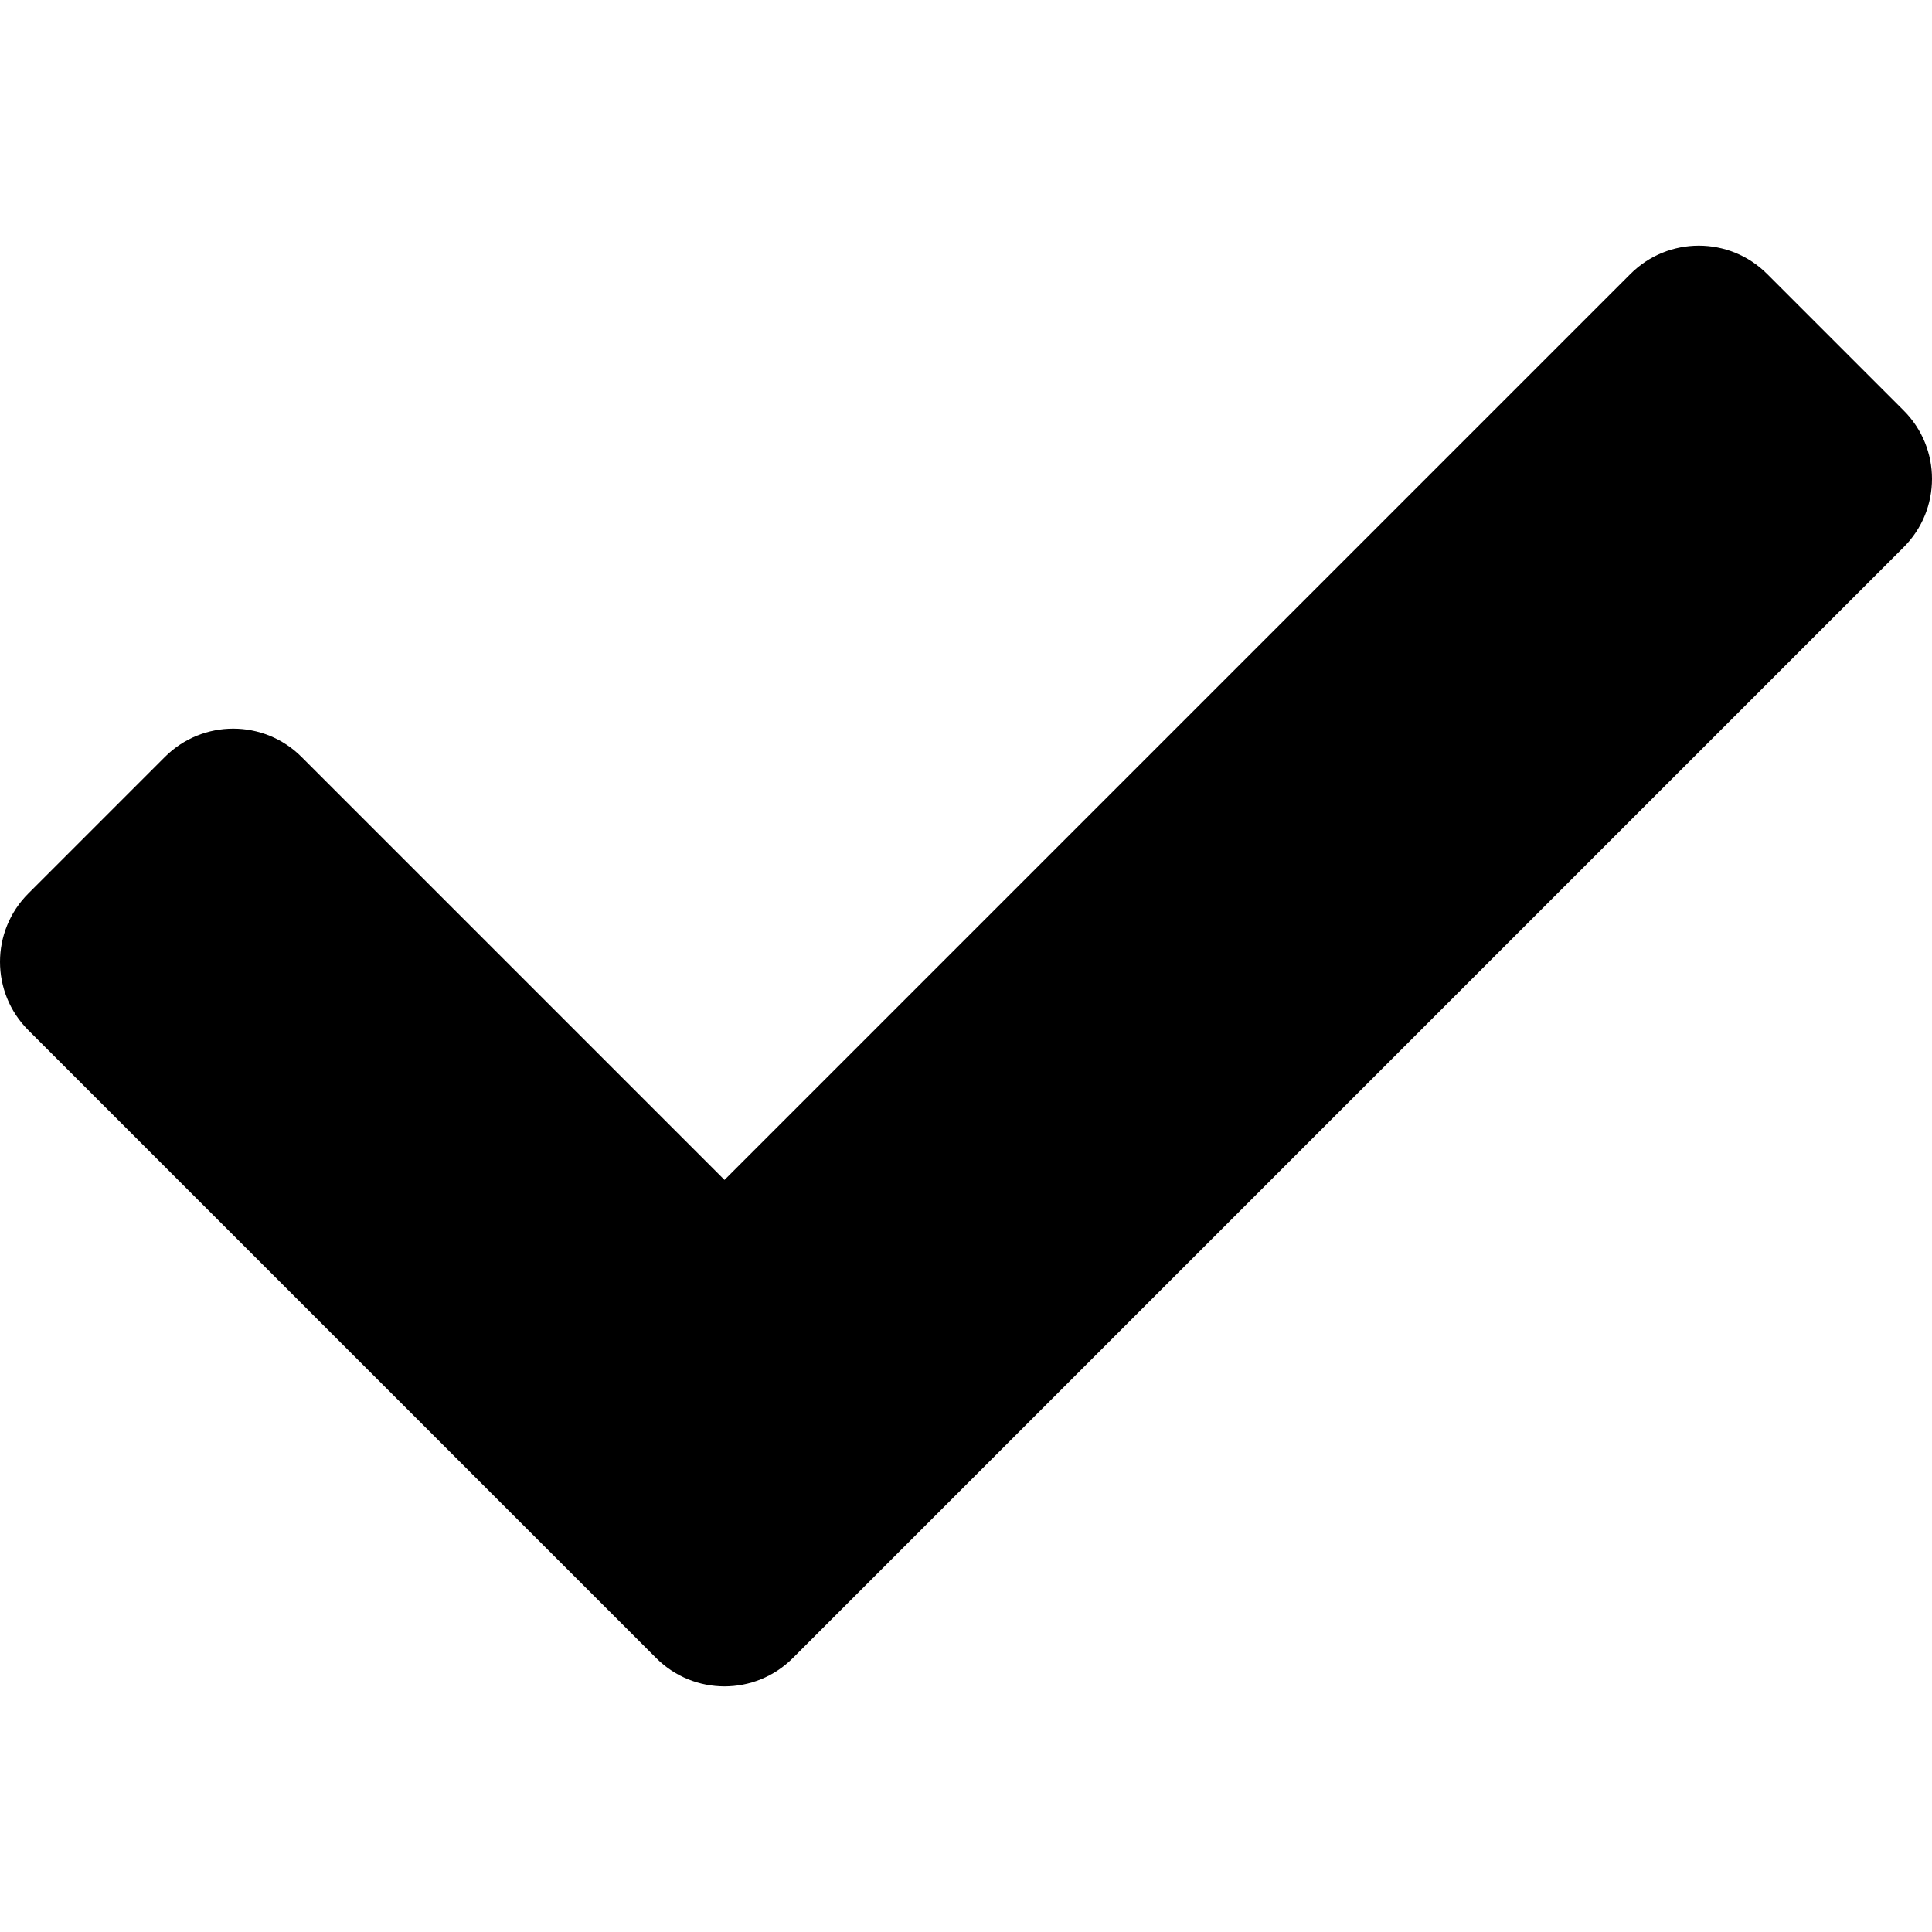
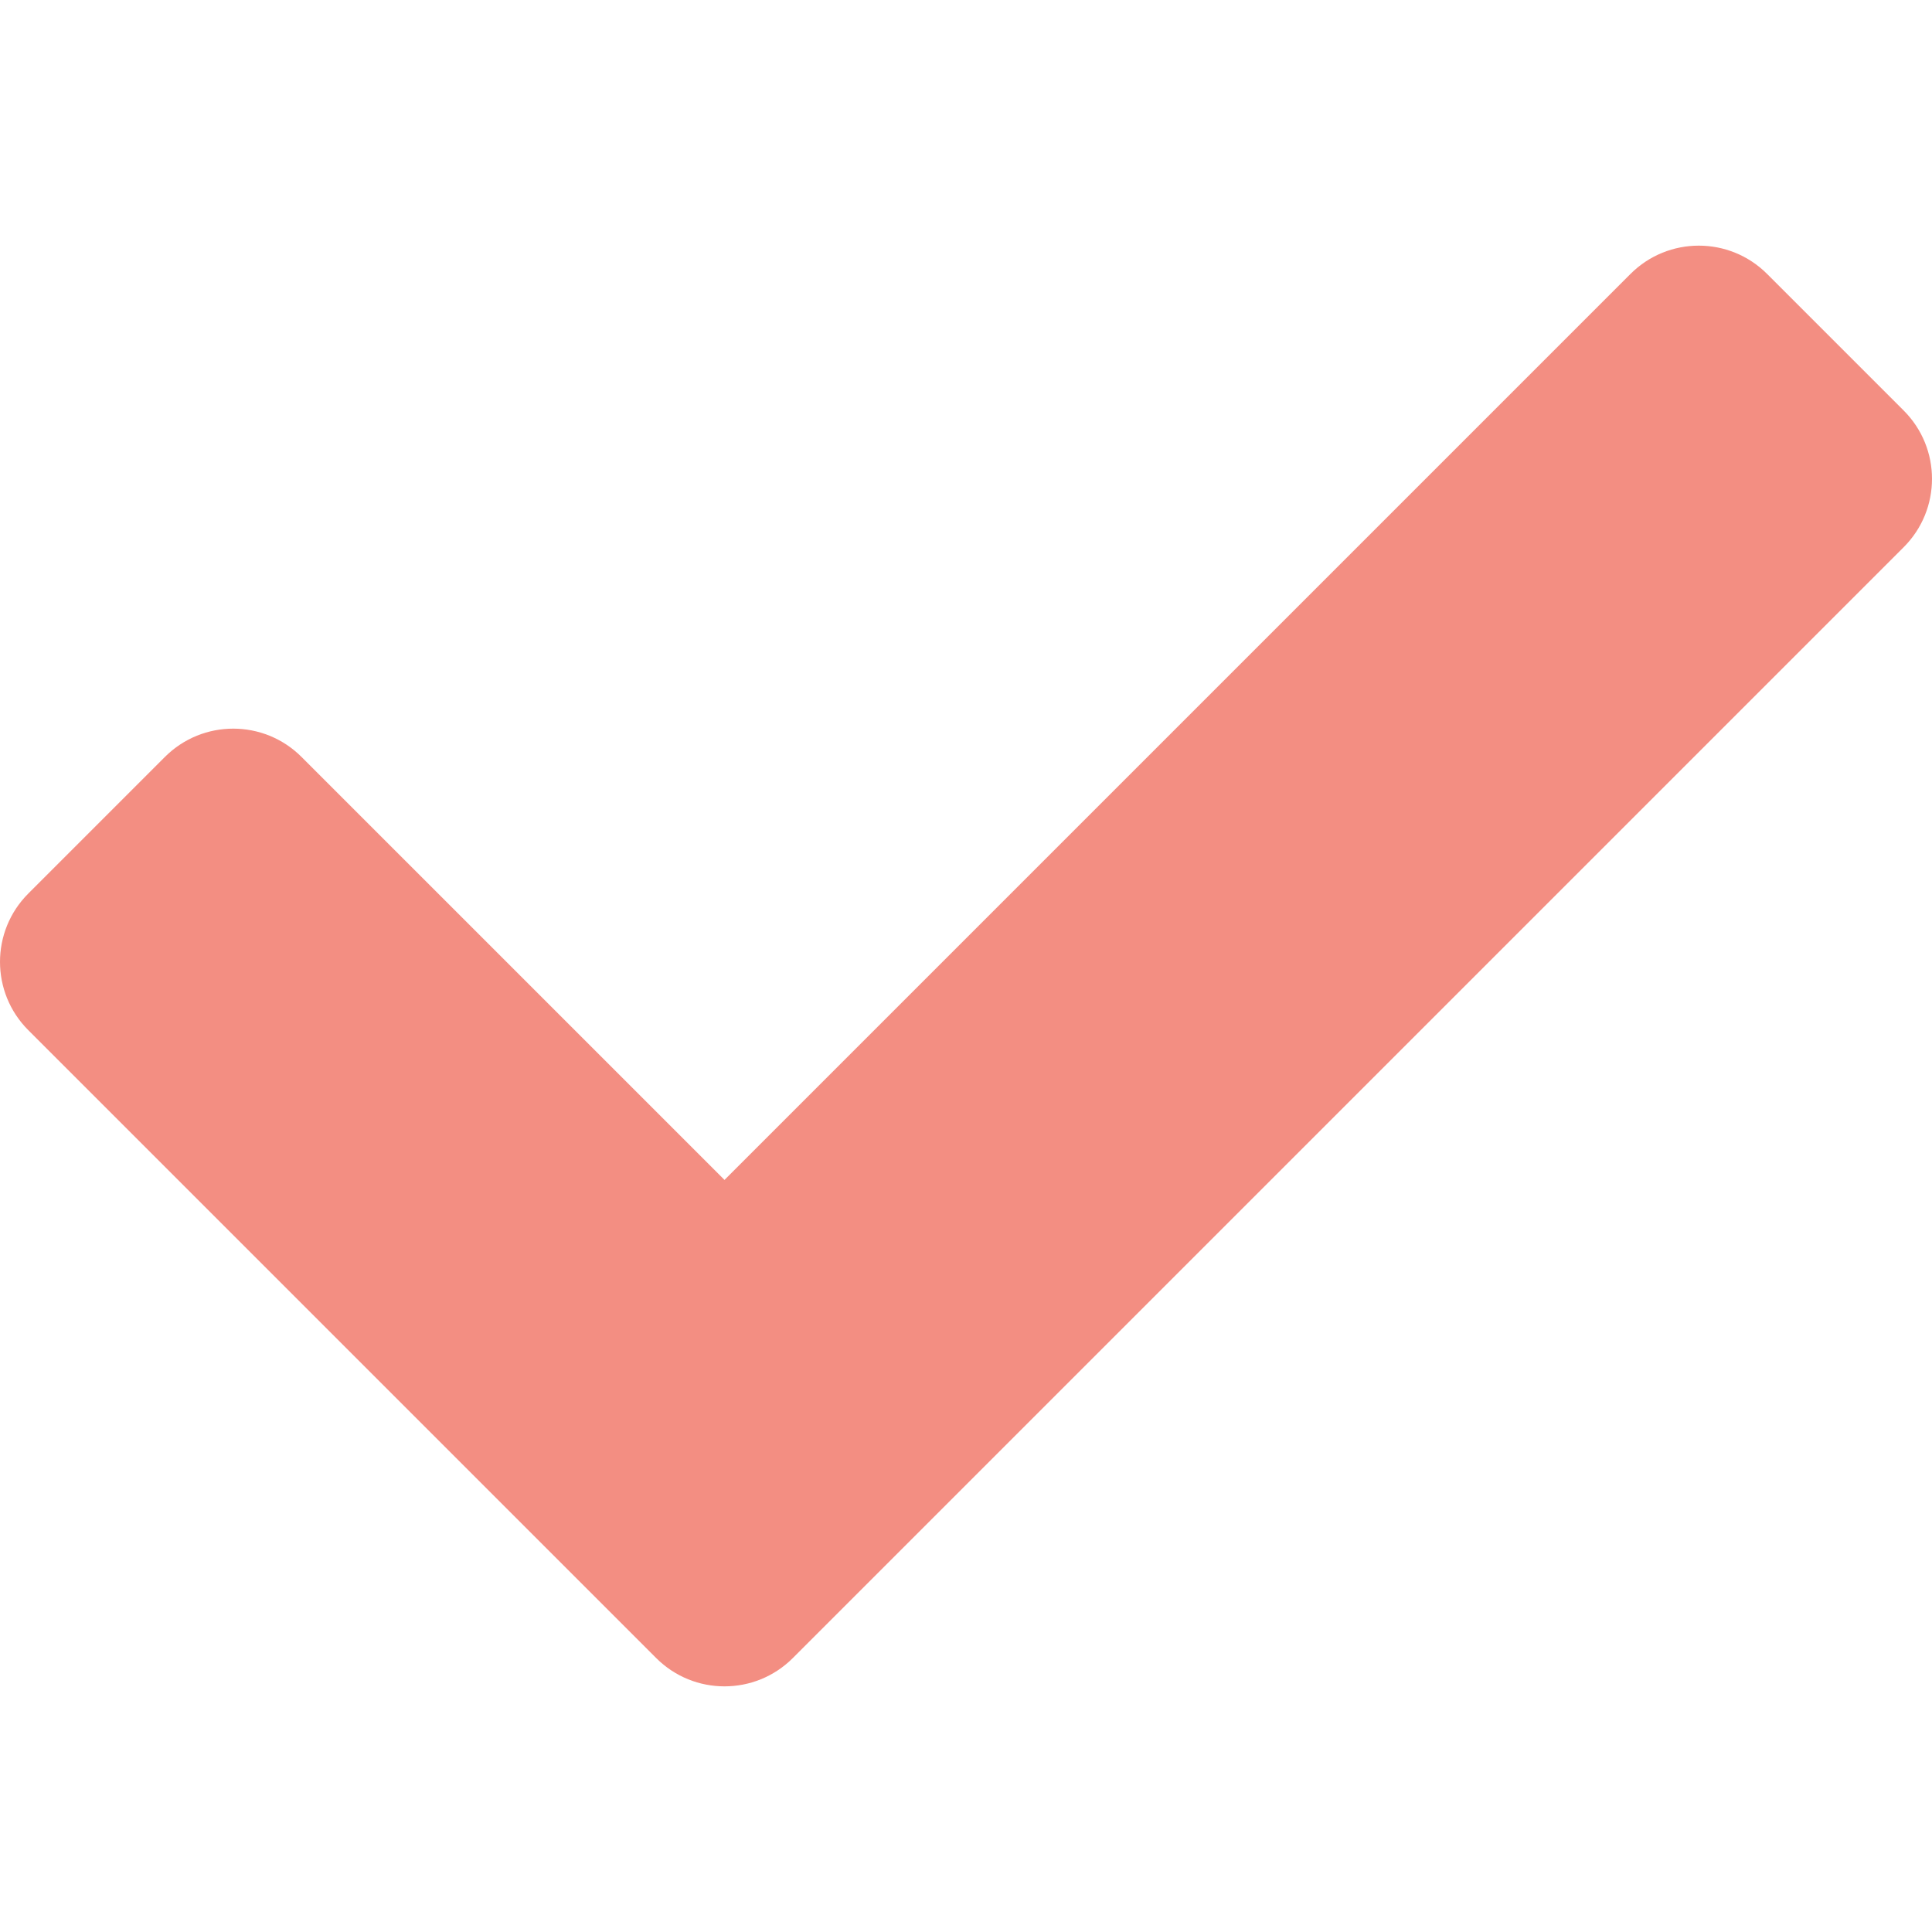
<svg xmlns="http://www.w3.org/2000/svg" aria-hidden="true" focusable="false" data-prefix="fas" data-icon="check" id="icon-check" class="svg-inline--fa fa-check fa-w-16" role="img" viewBox="0 0 512 512">
-   <path fill="currentColor" d="M173.898 439.404l-166.4-166.4c-9.997-9.997-9.997-26.206 0-36.204l36.203-36.204c9.997-9.998 26.207-9.998 36.204 0L192 312.69 432.095 72.596c9.997-9.997 26.207-9.997 36.204 0l36.203 36.204c9.997 9.997 9.997 26.206 0 36.204l-294.4 294.401c-9.998 9.997-26.207 9.997-36.204-.001z" />
+   <path fill="#f38e82" d="M173.898 439.404l-166.4-166.4c-9.997-9.997-9.997-26.206 0-36.204l36.203-36.204c9.997-9.998 26.207-9.998 36.204 0L192 312.69 432.095 72.596c9.997-9.997 26.207-9.997 36.204 0l36.203 36.204c9.997 9.997 9.997 26.206 0 36.204l-294.4 294.401c-9.998 9.997-26.207 9.997-36.204-.001z" />
</svg>
